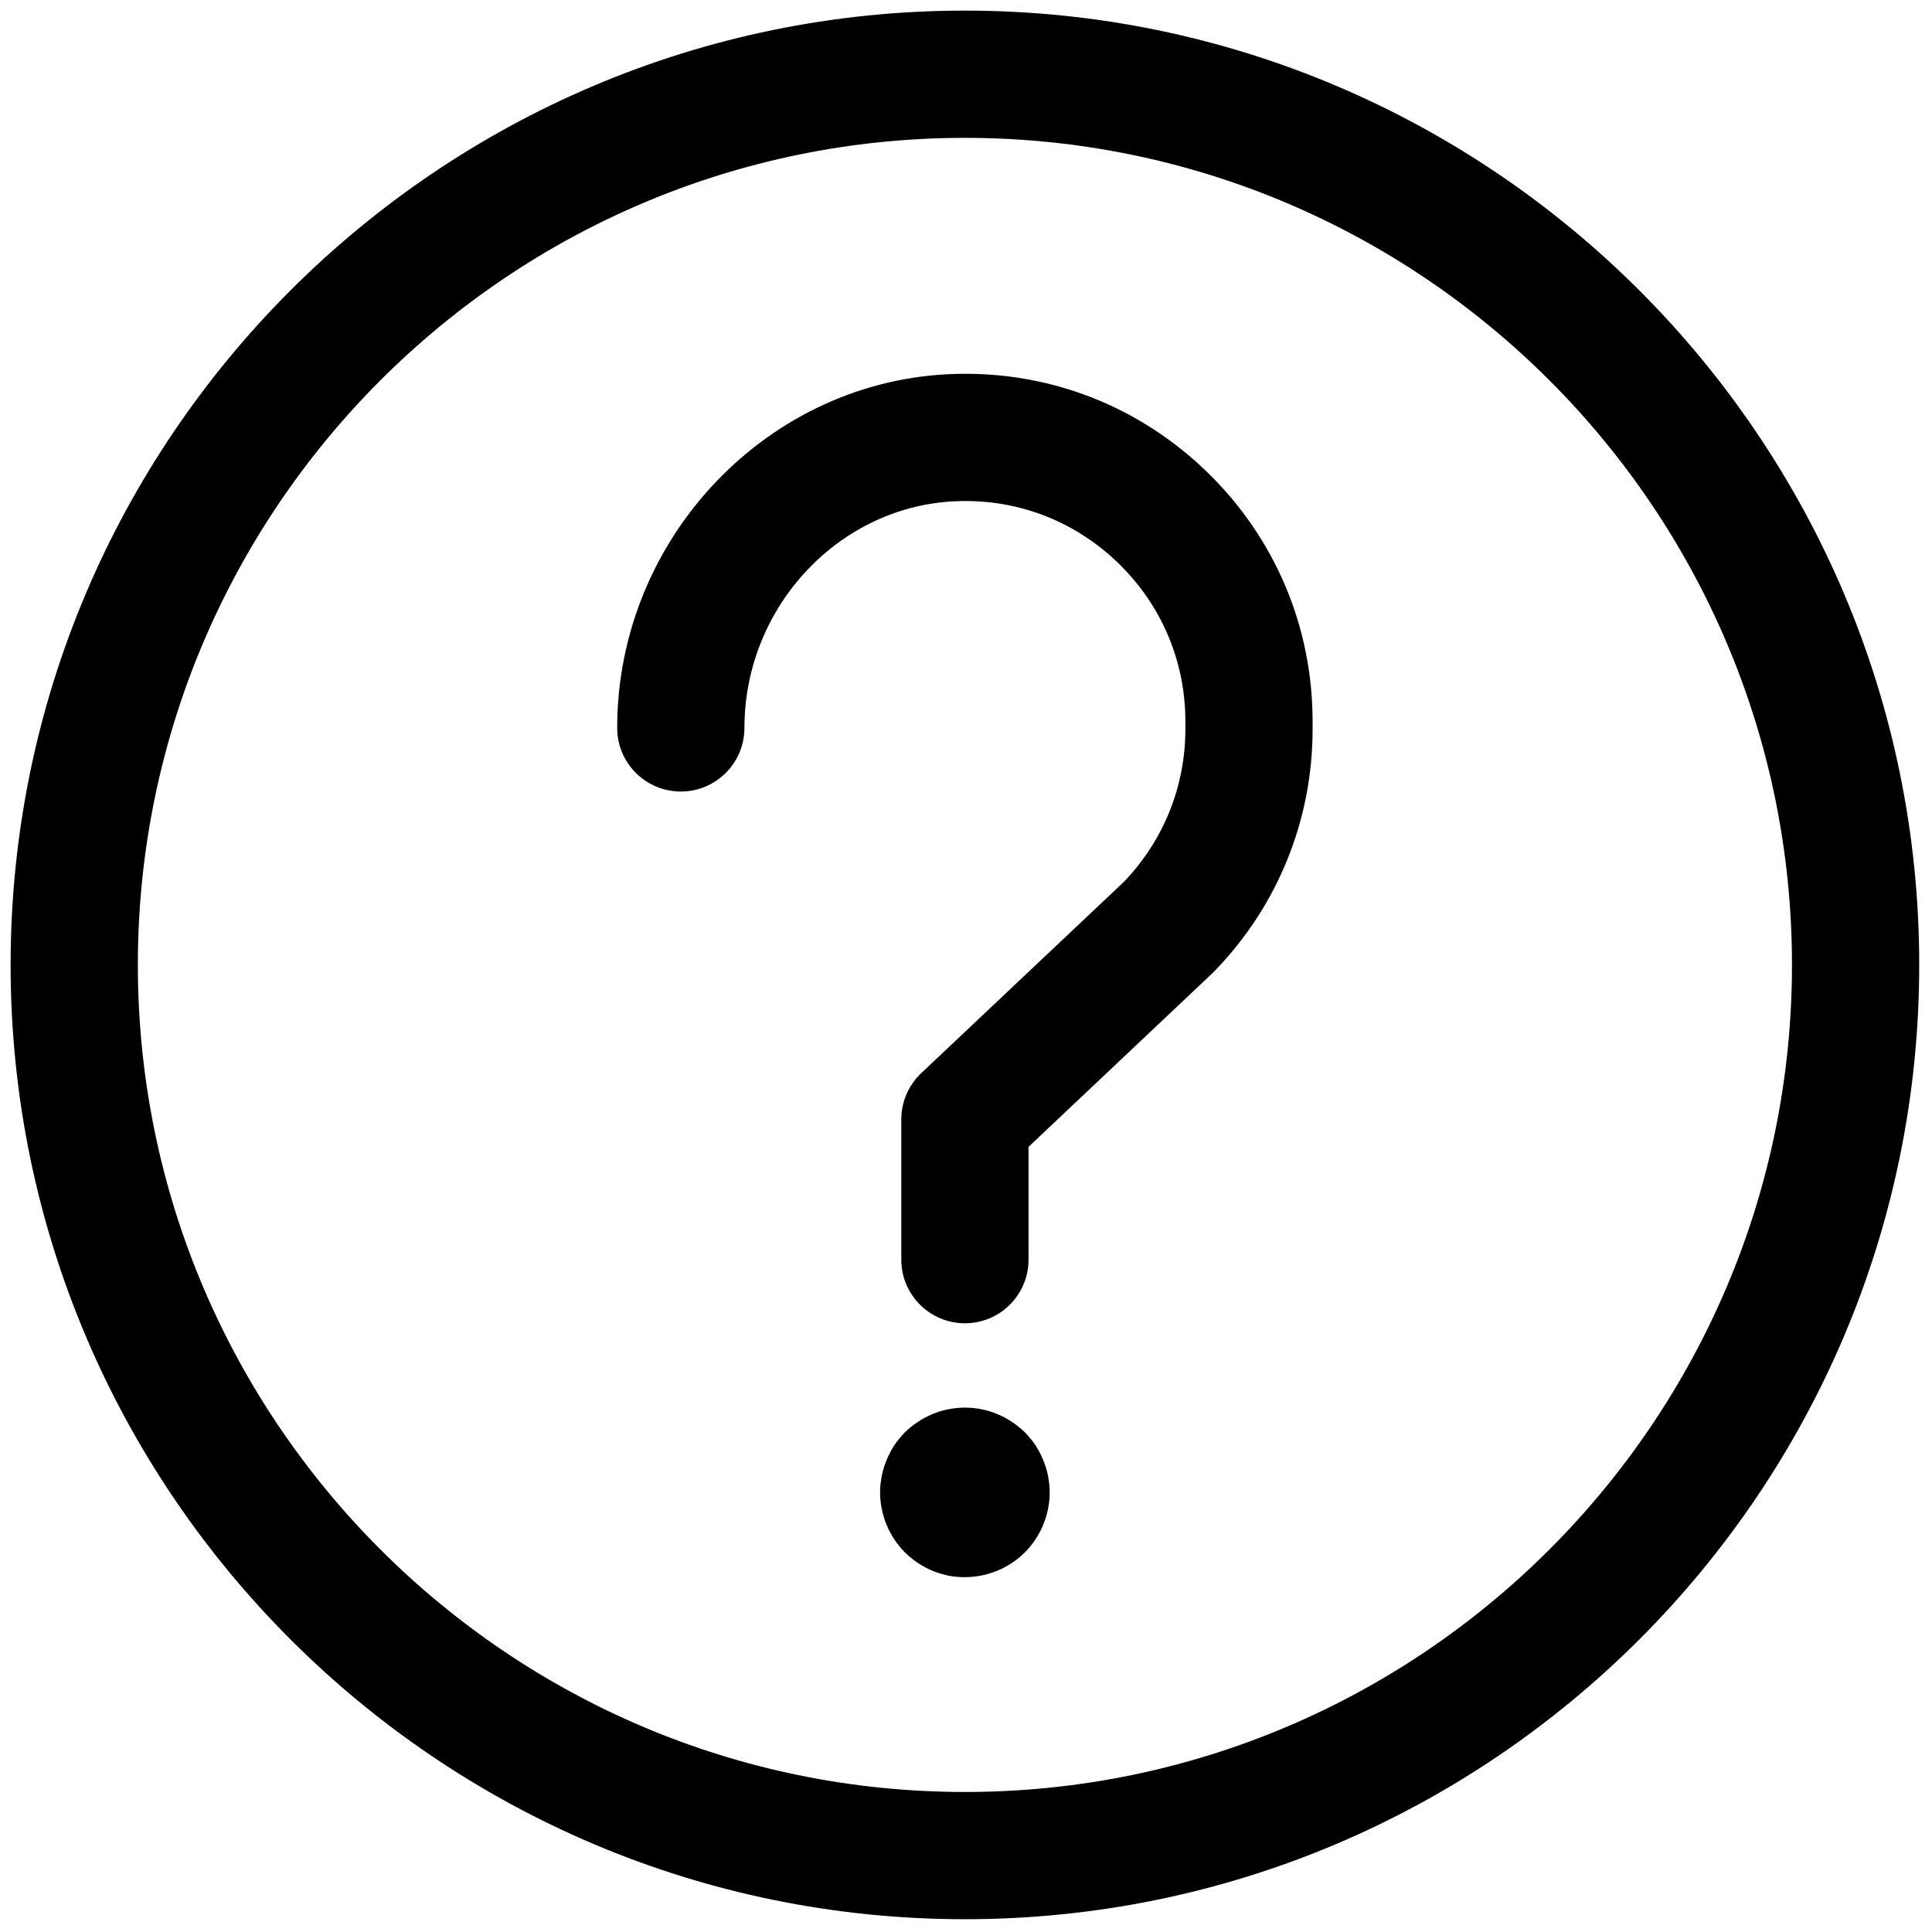
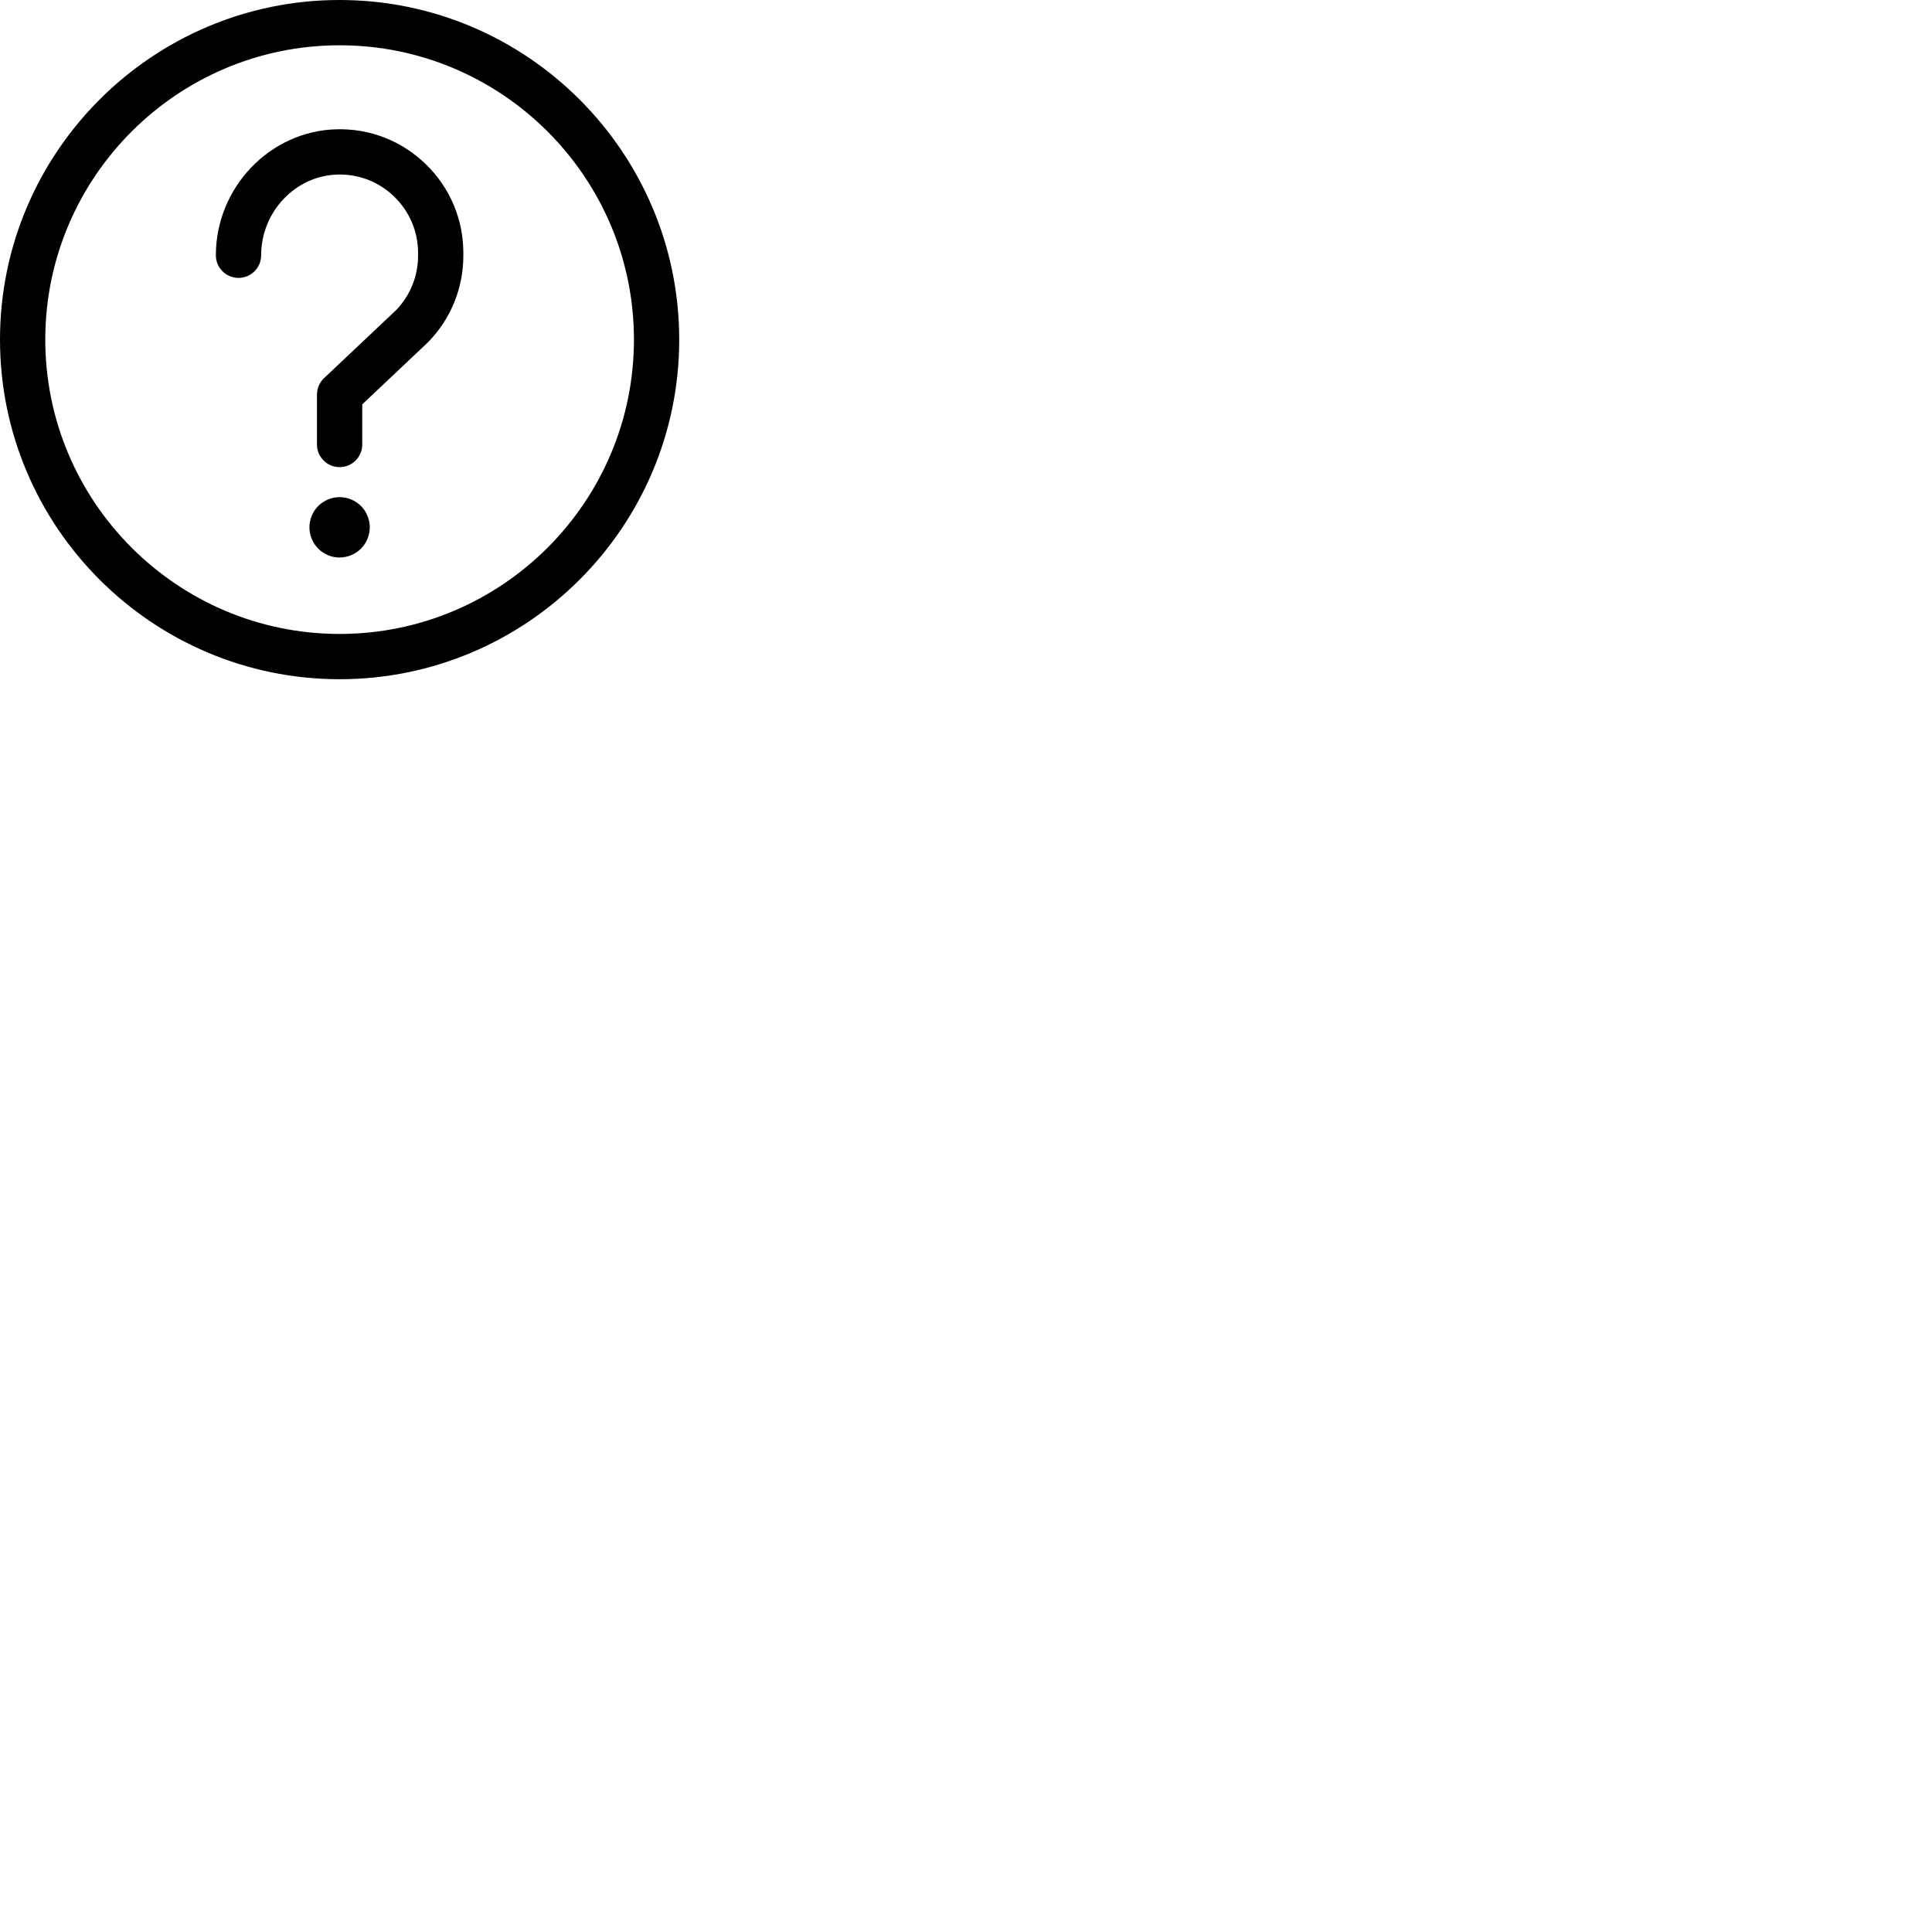
<svg xmlns="http://www.w3.org/2000/svg" version="1.1" width="256" height="256" viewBox="0 0 256 256" xml:space="preserve">
  <defs>
</defs>
-   <g style="stroke: none; stroke-width: 0; stroke-dasharray: none; stroke-linecap: butt; stroke-linejoin: miter; stroke-miterlimit: 10; fill: none; fill-rule: nonzero; opacity: 1;" transform="translate(1.406593 1.406593) scale(2.81 2.81)">
+   <g style="stroke: none; stroke-width: 0; stroke-dasharray: none; stroke-linecap: butt; stroke-linejoin: miter; stroke-miterlimit: 10; fill: none; fill-rule: nonzero; opacity: 1;">
    <path d="M 45 61.898 c -1.657 0 -3 -1.344 -3 -3 v -6.612 c 0 -0.825 0.34 -1.614 0.94 -2.182 l 9.553 -9.019 c 1.873 -1.946 2.903 -4.502 2.903 -7.206 v -0.357 c 0 -2.827 -1.115 -5.471 -3.141 -7.445 c -2.025 -1.974 -4.693 -3.031 -7.532 -2.947 c -5.58 0.144 -10.12 4.941 -10.12 10.694 c 0 1.657 -1.343 3 -3 3 s -3 -1.343 -3 -3 c 0 -8.978 7.162 -16.465 15.965 -16.692 c 4.467 -0.122 8.68 1.536 11.874 4.648 c 3.194 3.113 4.953 7.283 4.953 11.742 v 0.357 c 0 4.295 -1.649 8.356 -4.646 11.434 c -0.029 0.03 -0.06 0.06 -0.09 0.089 L 48 53.579 v 5.319 C 48 60.555 46.657 61.898 45 61.898 z" style="stroke: none; stroke-width: 1; stroke-dasharray: none; stroke-linecap: butt; stroke-linejoin: miter; stroke-miterlimit: 10; fill: rgb(0,0,0); fill-rule: nonzero; opacity: 1;" transform=" matrix(1 0 0 1 0 0) " stroke-linecap="round" />
    <path d="M 45 73.87 c -0.26 0 -0.52 -0.021 -0.78 -0.07 c -0.26 -0.06 -0.51 -0.13 -0.75 -0.23 c -0.24 -0.1 -0.47 -0.229 -0.69 -0.369 c -0.22 -0.15 -0.42 -0.311 -0.61 -0.5 C 41.43 71.96 41 70.93 41 69.87 c 0 -0.261 0.03 -0.521 0.08 -0.78 c 0.05 -0.25 0.13 -0.51 0.23 -0.75 s 0.22 -0.47 0.36 -0.69 c 0.15 -0.22 0.32 -0.42 0.5 -0.609 c 0.19 -0.181 0.39 -0.351 0.61 -0.49 c 0.22 -0.15 0.45 -0.27 0.69 -0.37 c 0.24 -0.1 0.49 -0.18 0.75 -0.229 c 0.51 -0.101 1.05 -0.101 1.56 0 c 0.26 0.05 0.51 0.13 0.75 0.229 c 0.239 0.101 0.47 0.22 0.689 0.37 c 0.22 0.14 0.42 0.31 0.61 0.49 c 0.18 0.189 0.35 0.39 0.5 0.609 c 0.14 0.221 0.26 0.45 0.359 0.69 c 0.101 0.24 0.181 0.5 0.23 0.75 c 0.05 0.26 0.08 0.52 0.08 0.78 c 0 1.06 -0.431 2.09 -1.17 2.83 C 47.08 73.45 46.05 73.87 45 73.87 z" style="stroke: none; stroke-width: 1; stroke-dasharray: none; stroke-linecap: butt; stroke-linejoin: miter; stroke-miterlimit: 10; fill: rgb(0,0,0); fill-rule: nonzero; opacity: 1;" transform=" matrix(1 0 0 1 0 0) " stroke-linecap="round" />
    <path d="M 45 90 C 20.187 90 0 69.813 0 45 S 20.187 0 45 0 s 45 20.187 45 45 S 69.813 90 45 90 z M 45 6 C 23.495 6 6 23.495 6 45 s 17.495 39 39 39 s 39 -17.495 39 -39 S 66.505 6 45 6 z" style="stroke: none; stroke-width: 1; stroke-dasharray: none; stroke-linecap: butt; stroke-linejoin: miter; stroke-miterlimit: 10; fill: rgb(0,0,0); fill-rule: nonzero; opacity: 1;" transform=" matrix(1 0 0 1 0 0) " stroke-linecap="round" />
  </g>
</svg>
